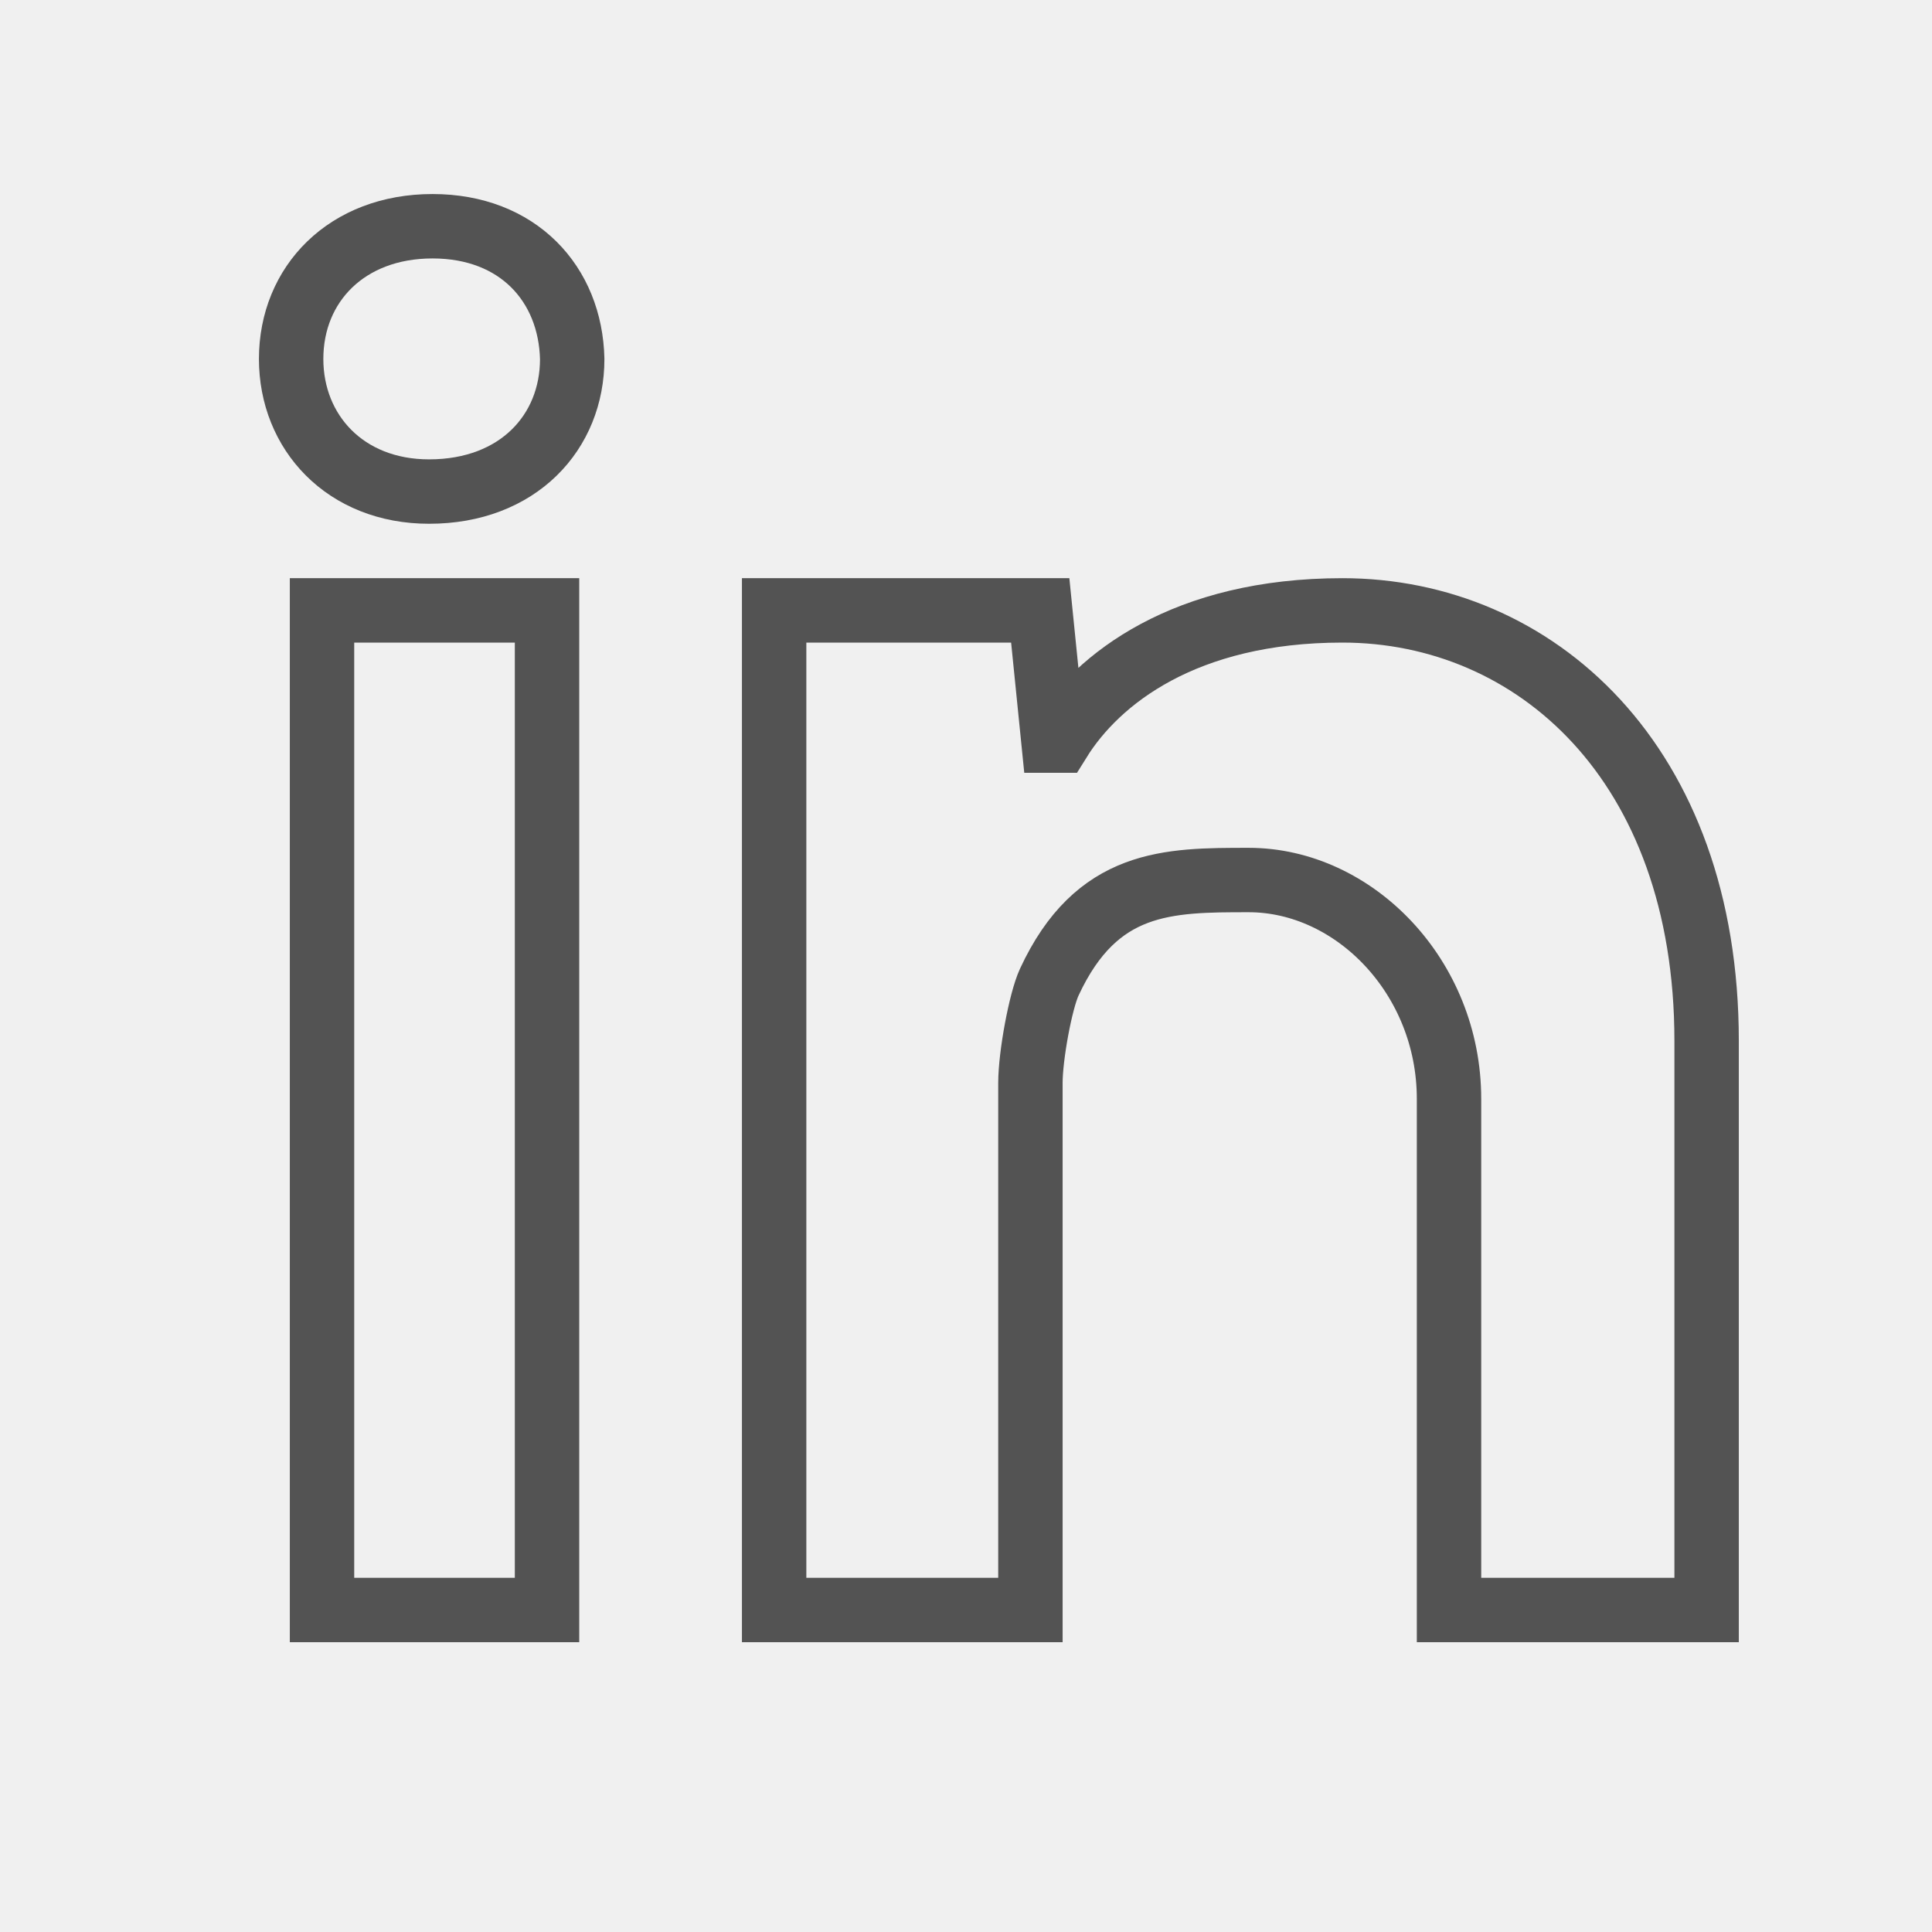
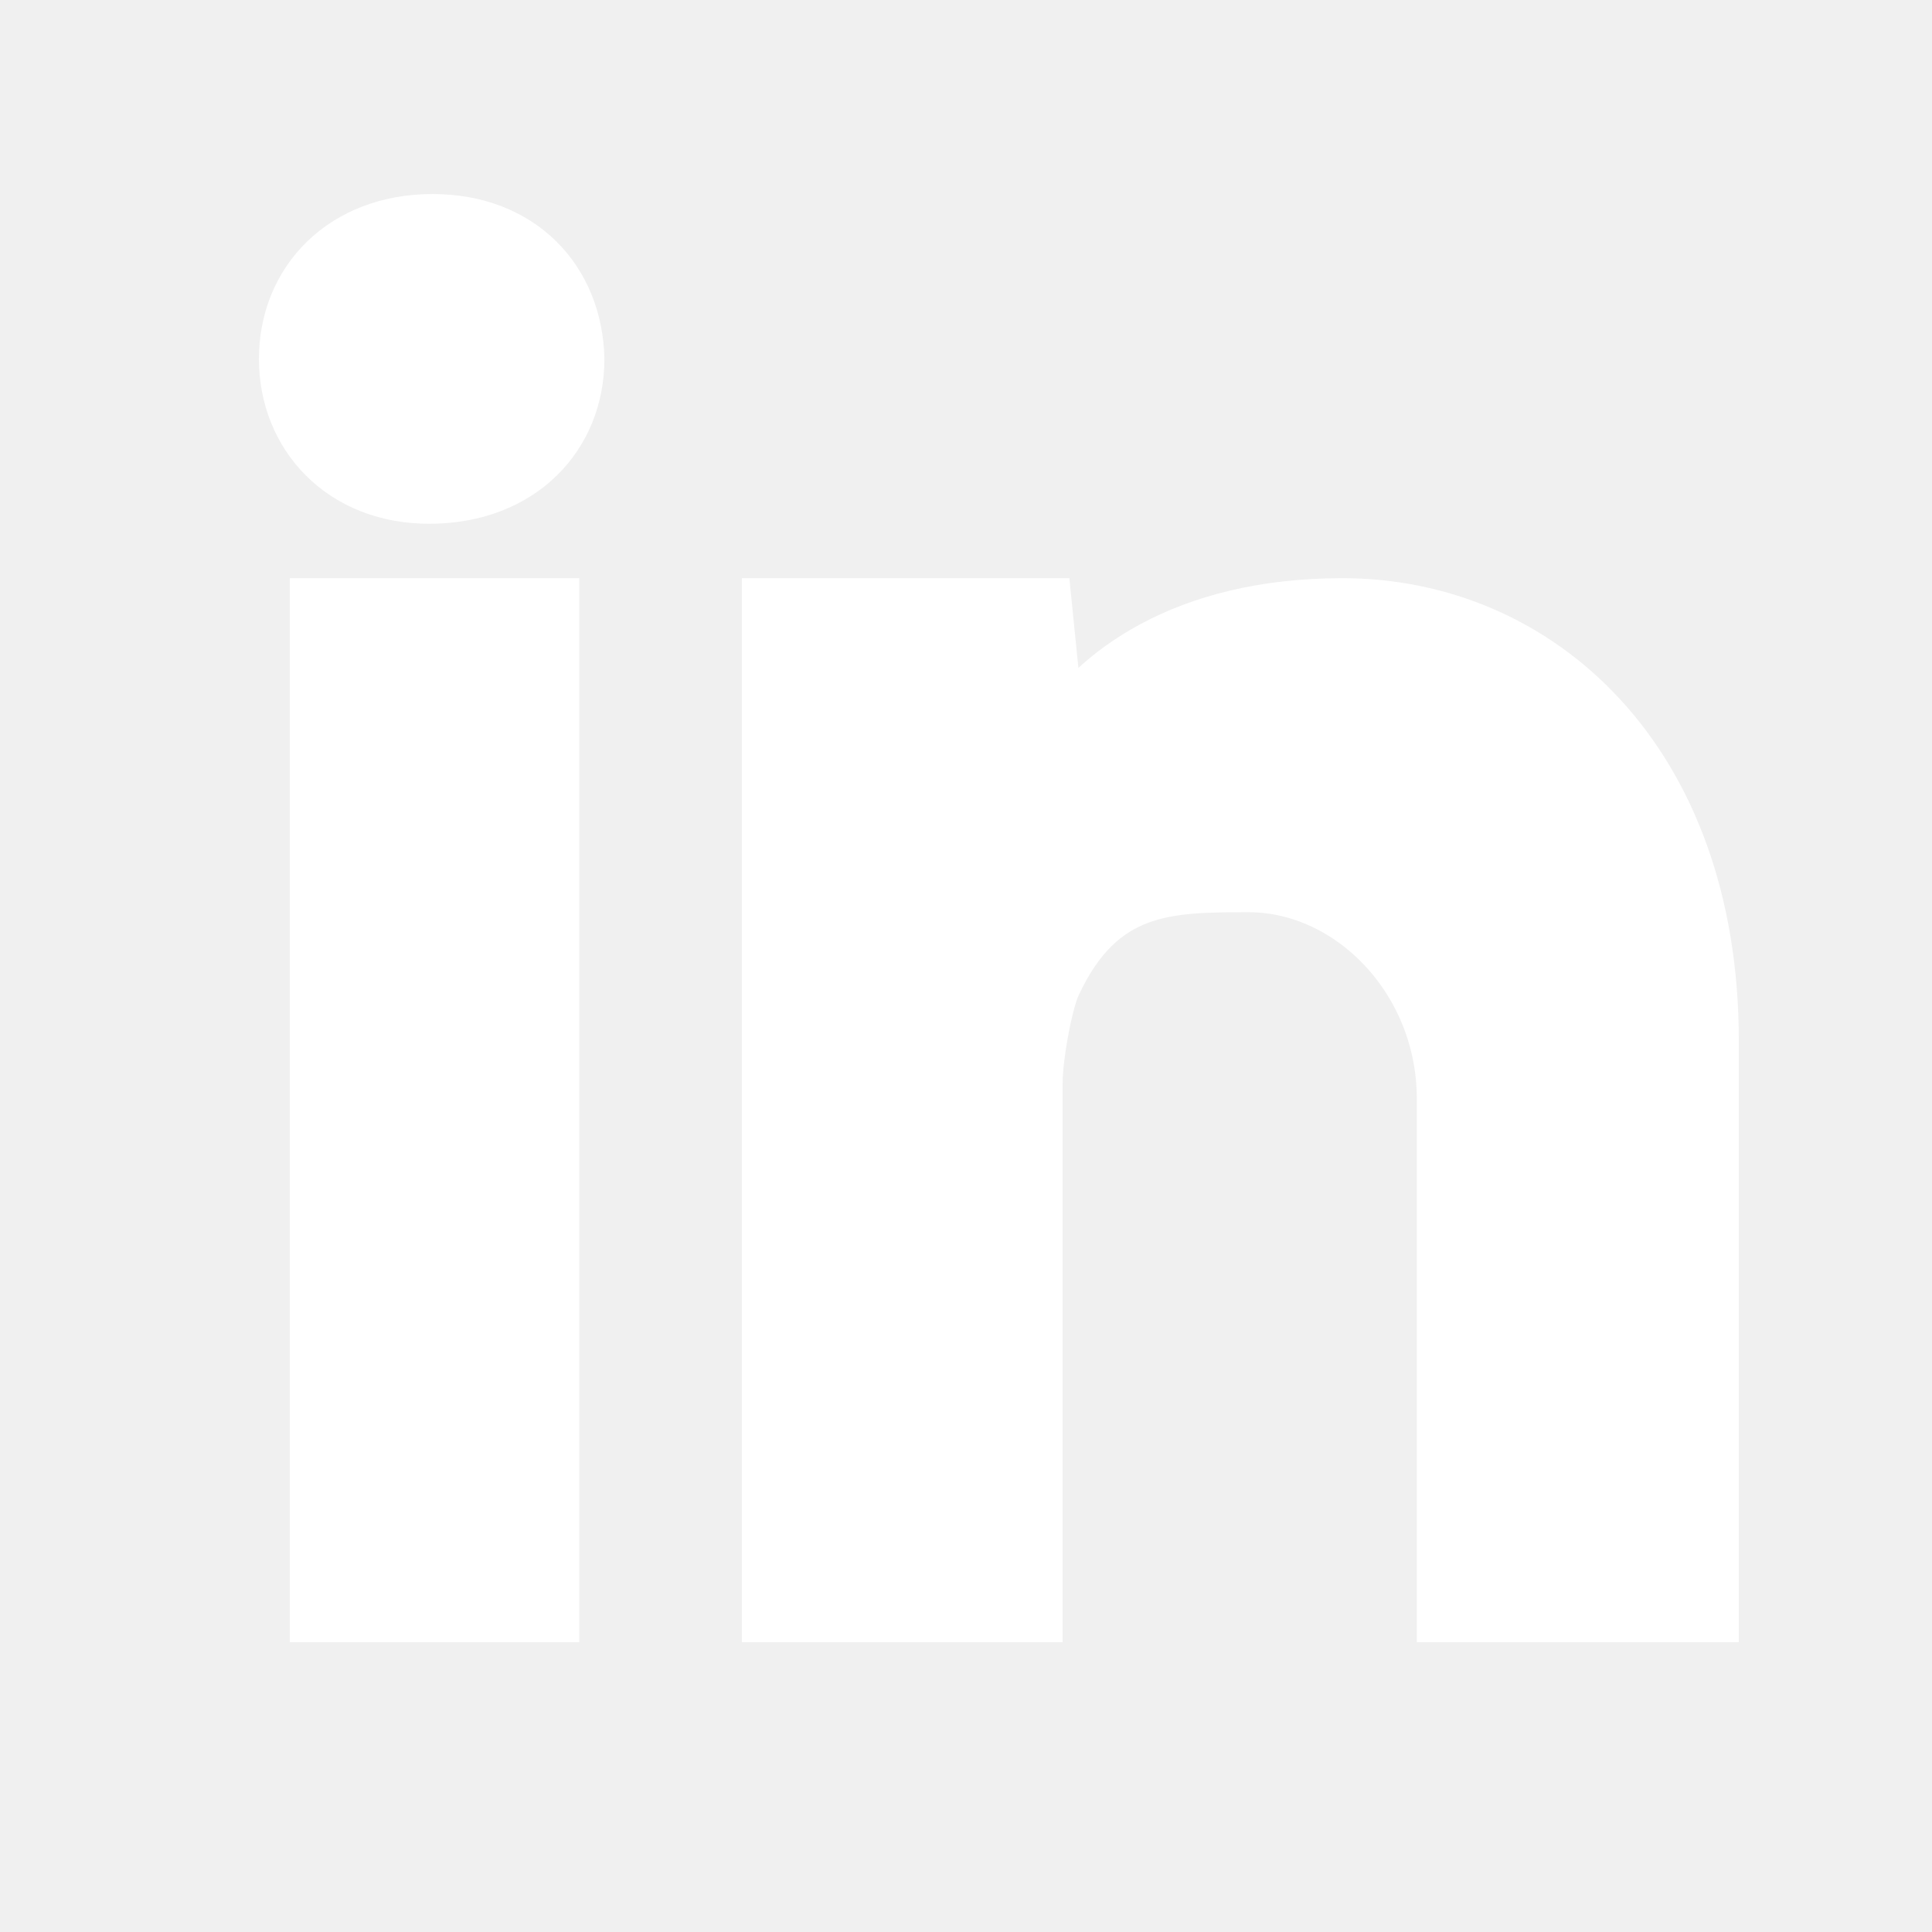
<svg xmlns="http://www.w3.org/2000/svg" width="60px" height="60px" viewBox="0 0 60 60" version="1.1">
  <defs />
  <g id="outlined" stroke="none" stroke-width="1" fill="none" fill-rule="evenodd">
    <g id="Brands_sliced" transform="translate(-720, 0)" />
-     <g id="Brands" transform="translate(-716, 1)" stroke="#535353" stroke-width="2">
+     <g id="Brands" transform="translate(-716, 1)" stroke="#ffffff" stroke-width="2">
      <g id="Linkedin" transform="translate(725.0045, 5.5)">
-         <path d="M35.996,27.627 C35.996,23.839 33.051,20.83 29.773,20.83 C27.268,20.83 25.053,20.83 23.582,24 C23.31,24.585 22.996,26.29 22.996,27.132 L22.996,43.5 L15.037,43.5 L15.037,22.71 L15.037,12.456 L23.301,12.456 L23.709,16.5 L23.887,16.5 C25.081,14.578 27.792,12.456 32.685,12.456 C38.649,12.456 43.996,17.177 43.996,25.83 L43.996,43.5 L35.996,43.5 L35.996,27.627 Z M4.321,8.766 C1.717,8.766 0.037,6.924 0.037,4.648 C0.037,2.316 1.771,0.526 4.428,0.526 C7.084,0.526 8.712,2.315 8.766,4.648 C8.767,6.924 7.085,8.766 4.321,8.766 L4.321,8.766 Z M0.996,43.5 L0.996,12.456 L7.984,12.456 L7.984,43.5 L0.996,43.5 Z" id="Shape" />
+         <path d="M35.996,27.627 C35.996,23.839 33.051,20.83 29.773,20.83 C27.268,20.83 25.053,20.83 23.582,24 C23.31,24.585 22.996,26.29 22.996,27.132 L22.996,43.5 L15.037,43.5 L15.037,22.71 L15.037,12.456 L23.301,12.456 L23.709,16.5 L23.887,16.5 C25.081,14.578 27.792,12.456 32.685,12.456 C38.649,12.456 43.996,17.177 43.996,25.83 L43.996,43.5 L35.996,43.5 L35.996,27.627 Z M4.321,8.766 C1.717,8.766 0.037,6.924 0.037,4.648 C0.037,2.316 1.771,0.526 4.428,0.526 C7.084,0.526 8.712,2.315 8.766,4.648 C8.767,6.924 7.085,8.766 4.321,8.766 L4.321,8.766 Z M0.996,43.5 L0.996,12.456 L7.984,12.456 L7.984,43.5 L0.996,43.5 Z" id="Shape" style="fill: #ffffff" />
      </g>
    </g>
  </g>
</svg>
